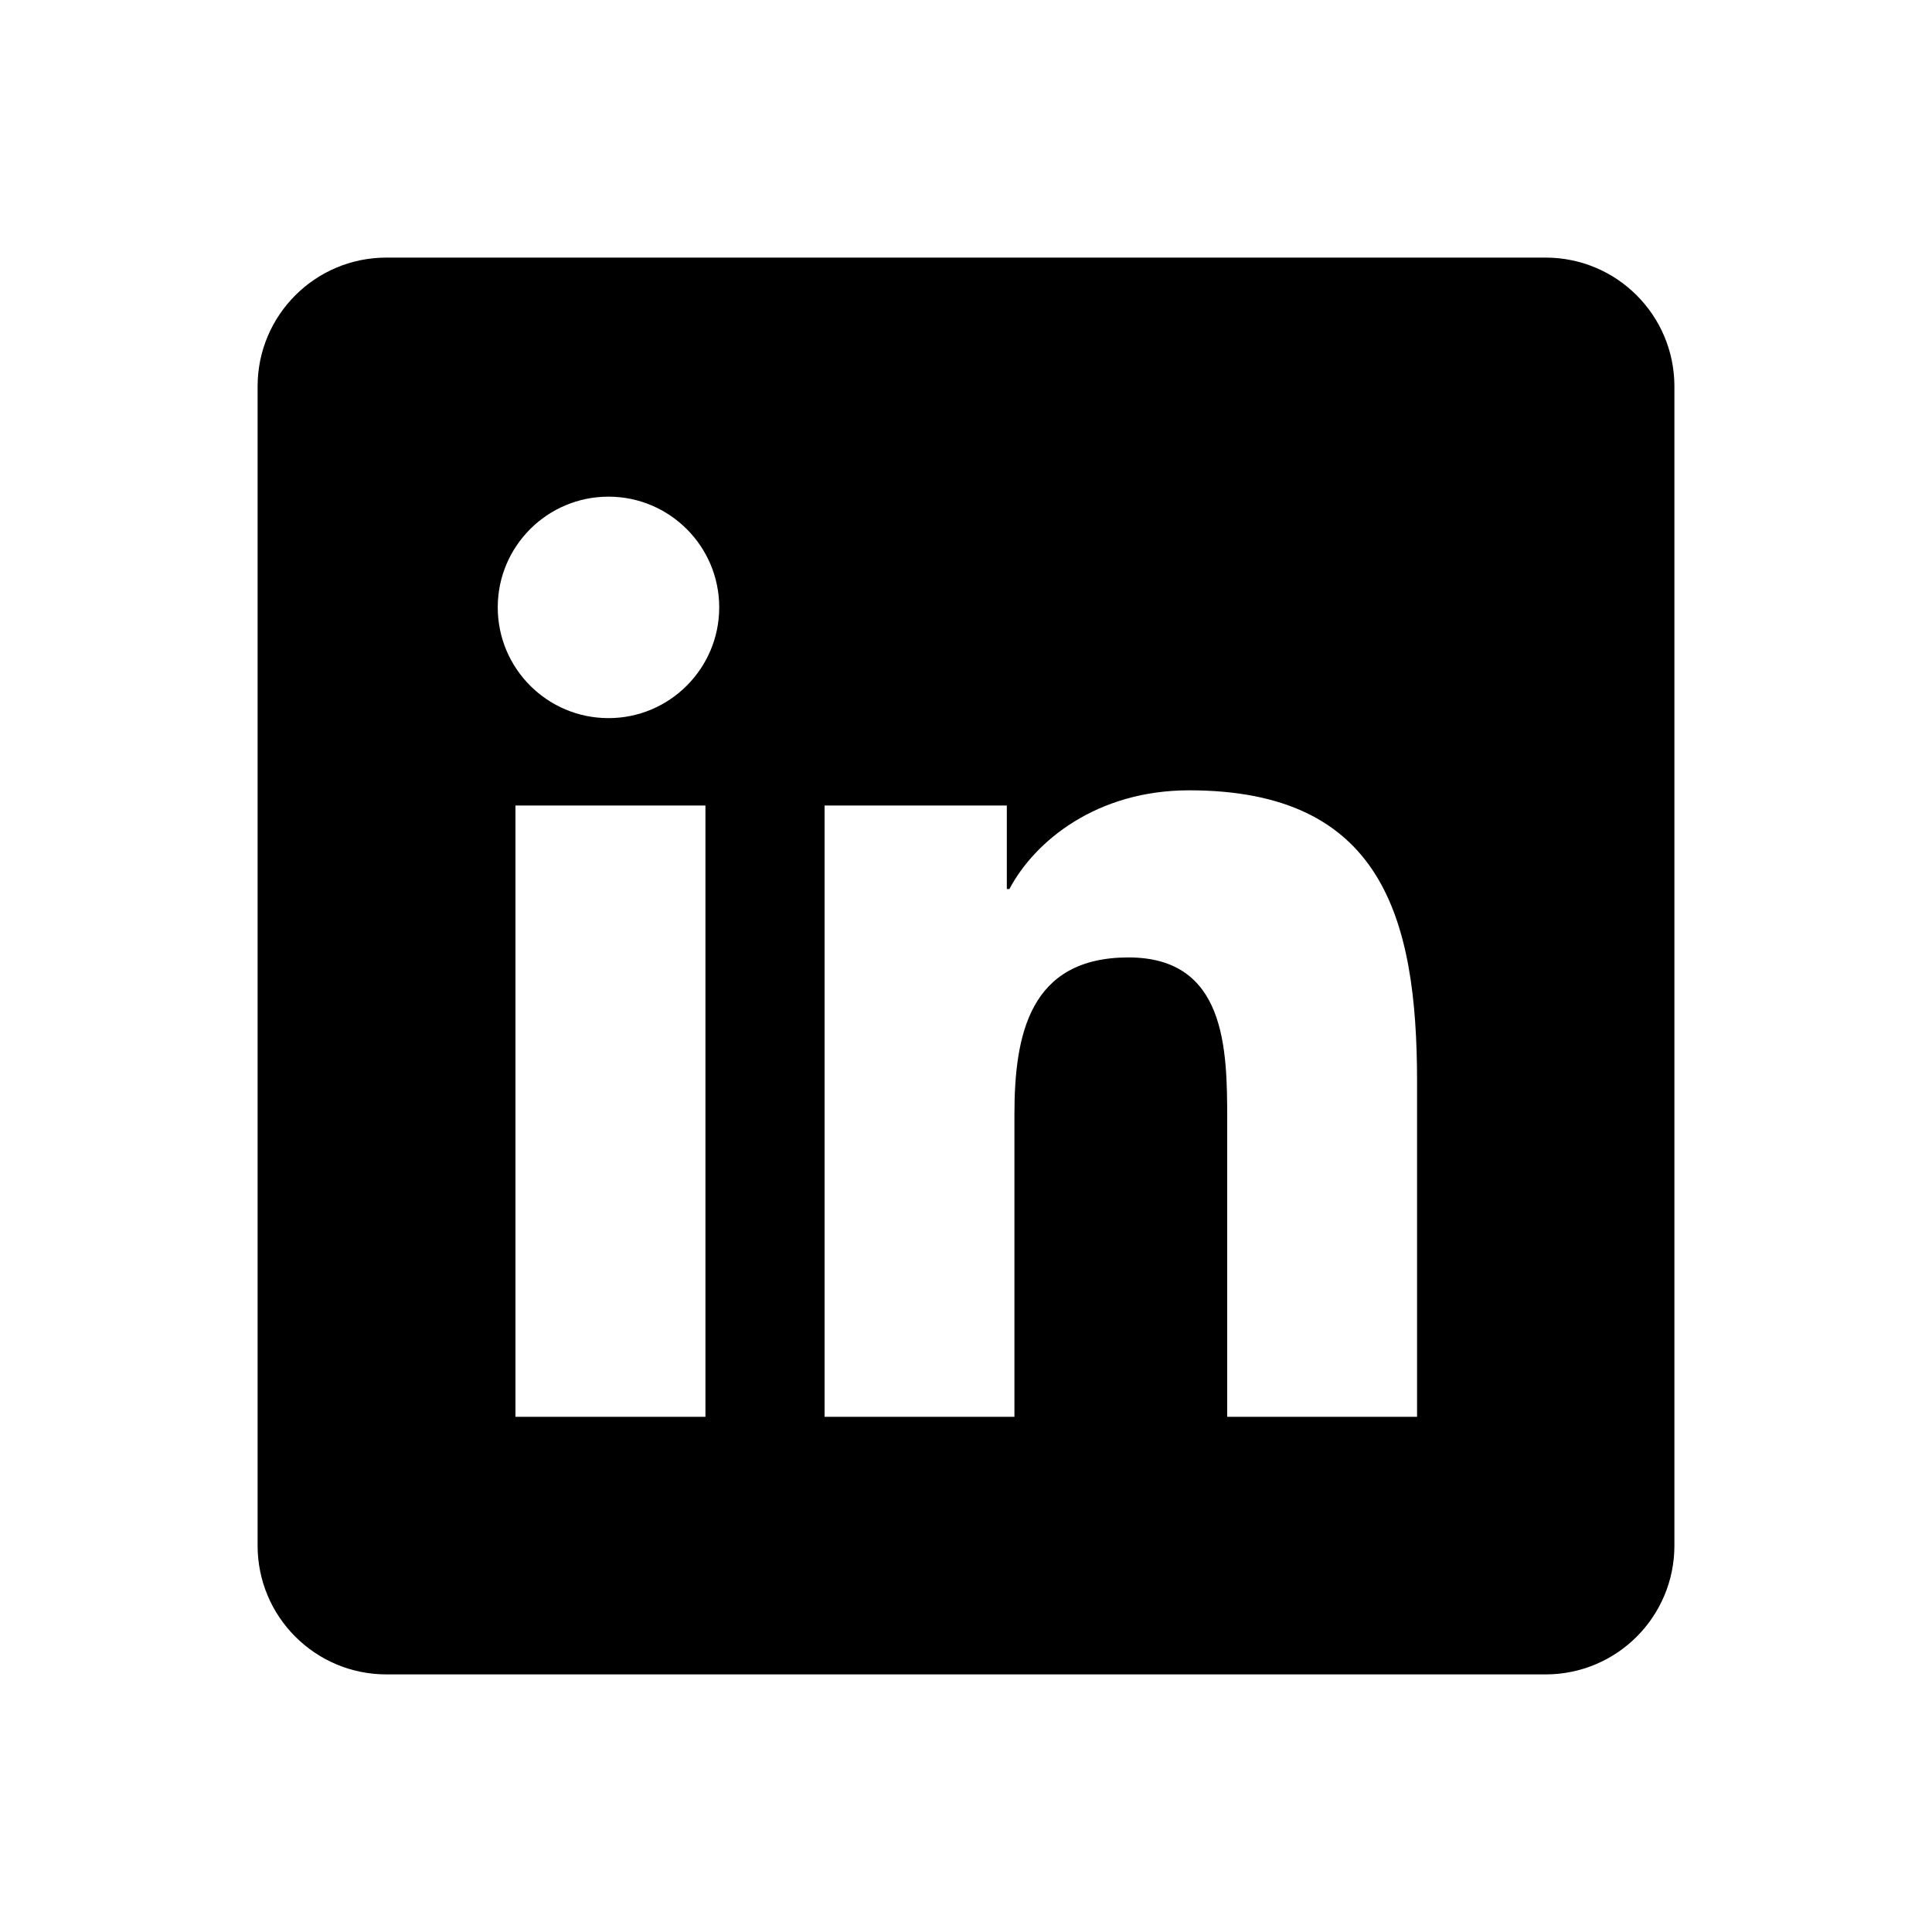
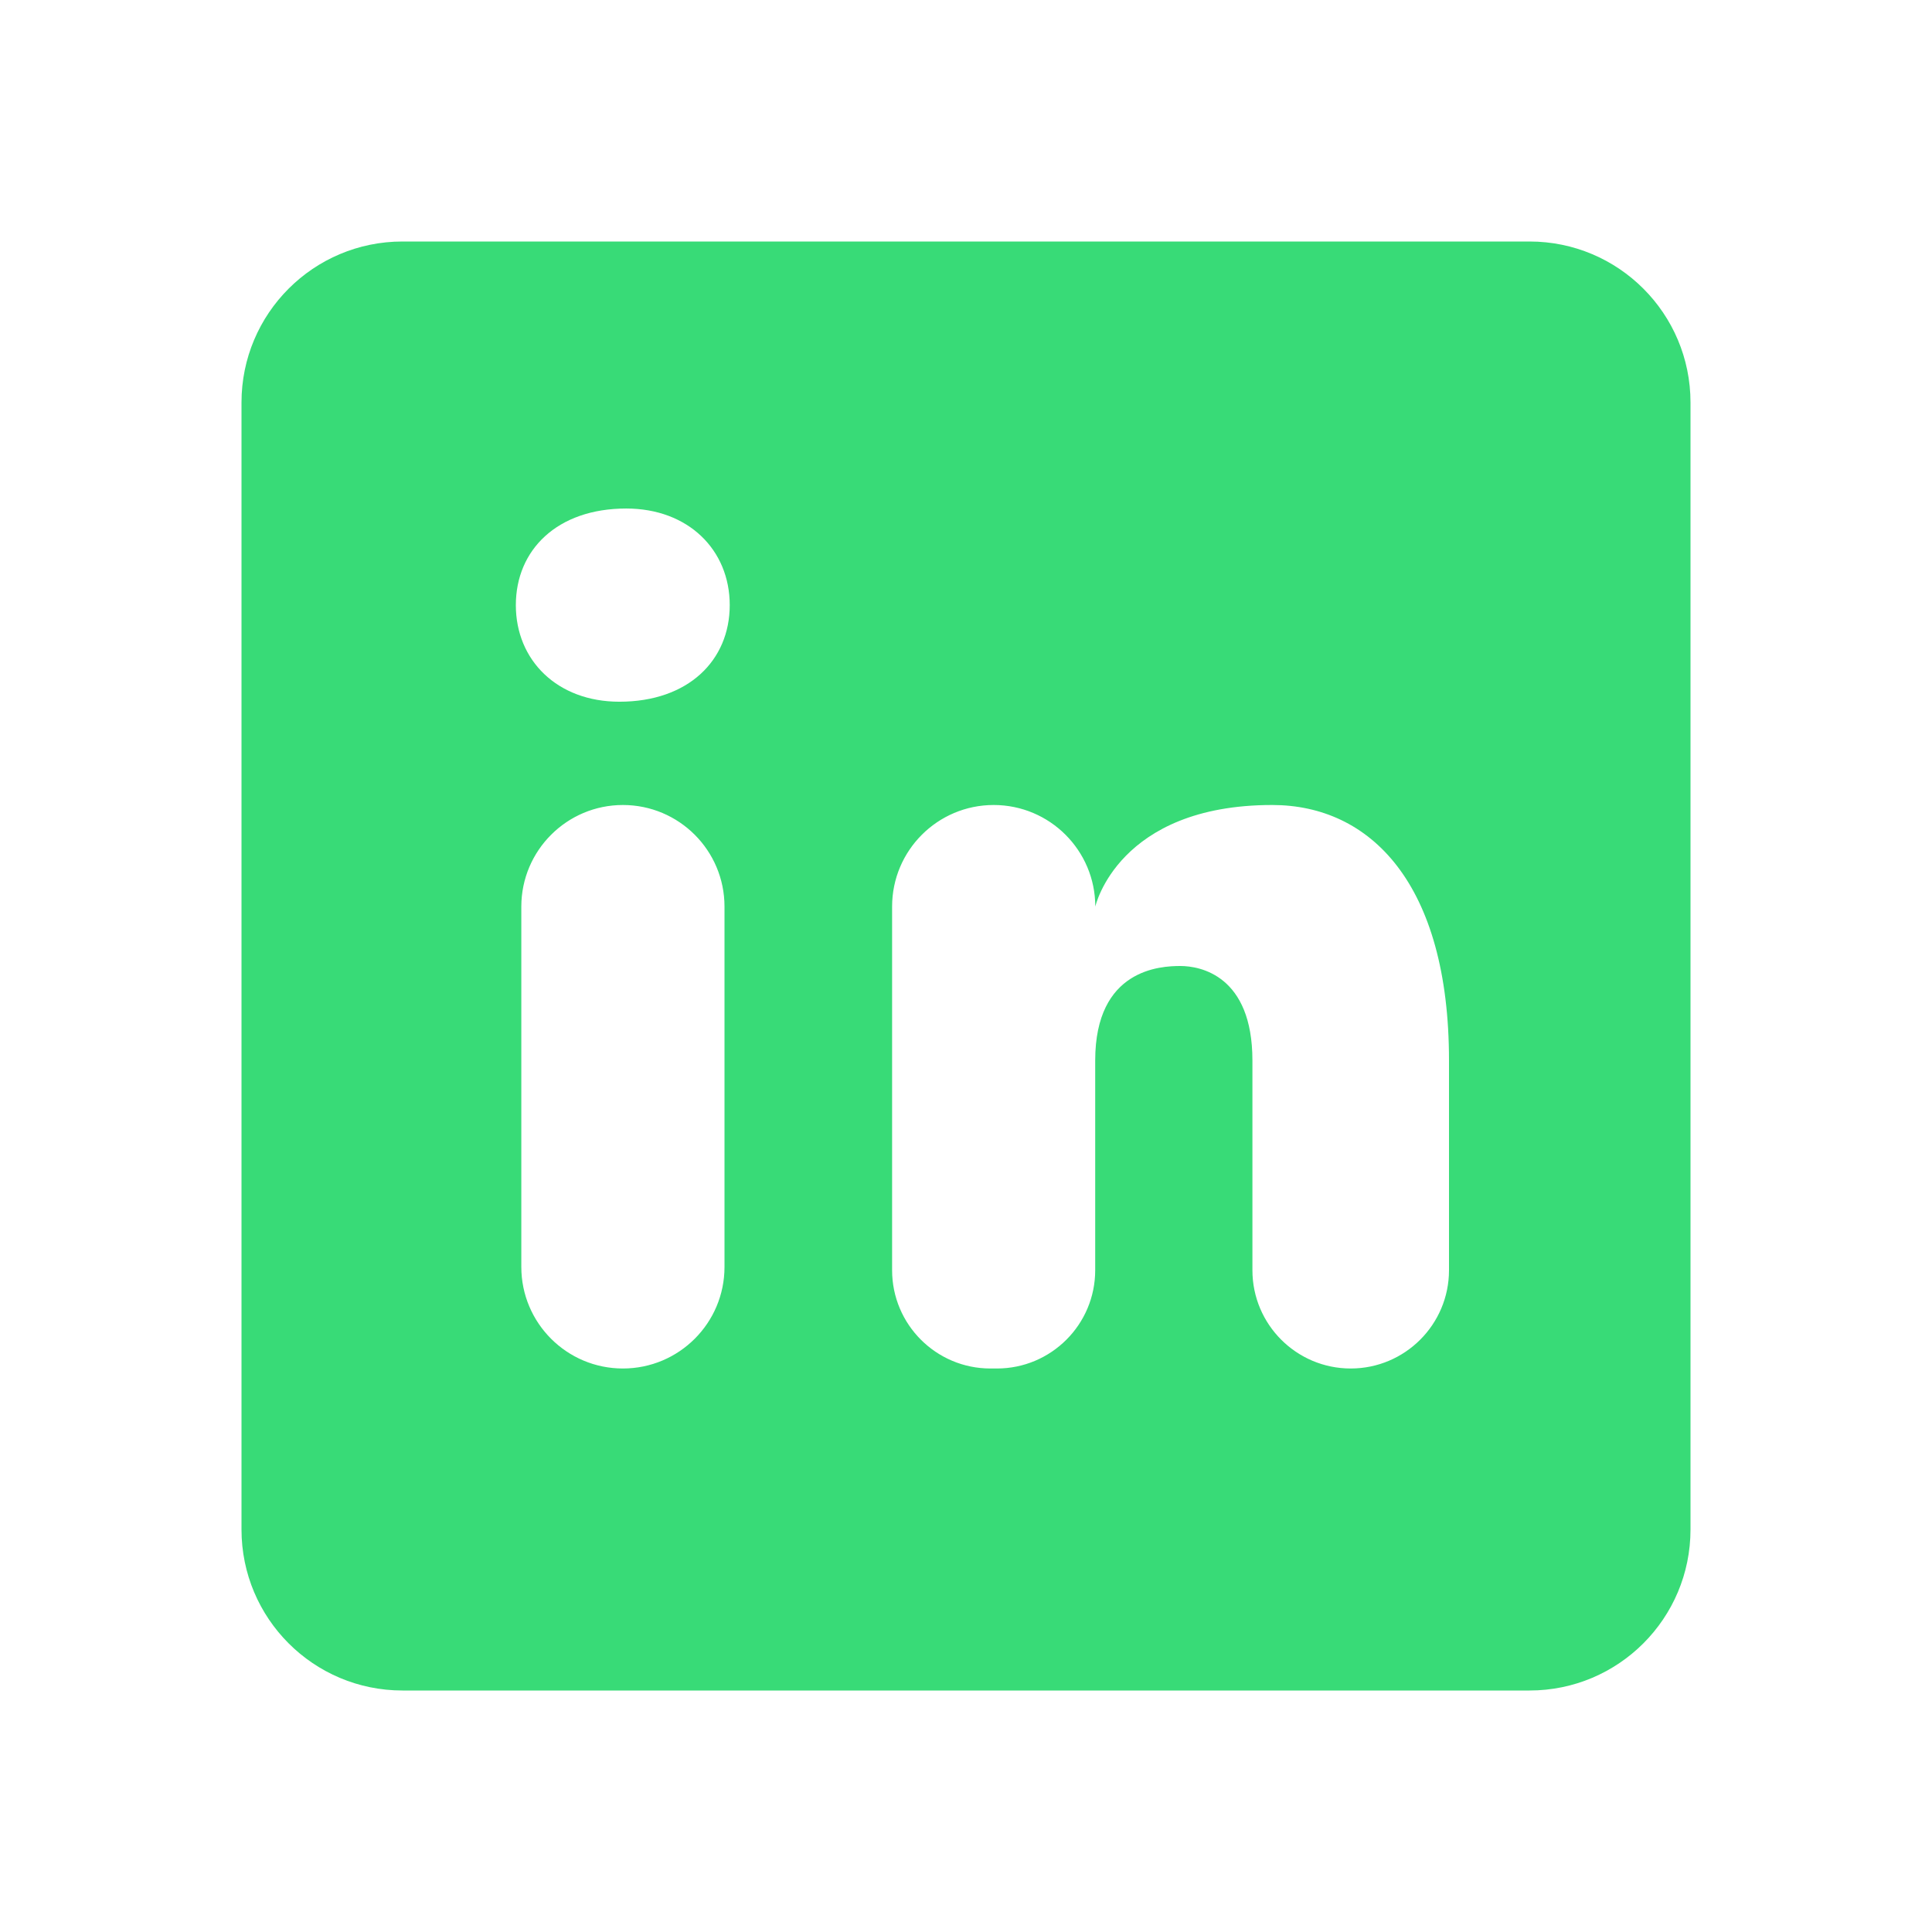
- <svg xmlns="http://www.w3.org/2000/svg" viewBox="0 0 30 30" width="60px" height="60px">
-   <path d="M24,4H6C4.895,4,4,4.895,4,6v18c0,1.105,0.895,2,2,2h18c1.105,0,2-0.895,2-2V6C26,4.895,25.105,4,24,4z M10.954,22h-2.95 v-9.492h2.95V22z M9.449,11.151c-0.951,0-1.72-0.771-1.72-1.72c0-0.949,0.77-1.719,1.72-1.719c0.948,0,1.719,0.771,1.719,1.719 C11.168,10.38,10.397,11.151,9.449,11.151z M22.004,22h-2.948v-4.616c0-1.101-0.02-2.517-1.533-2.517 c-1.535,0-1.771,1.199-1.771,2.437V22h-2.948v-9.492h2.83v1.297h0.04c0.394-0.746,1.356-1.533,2.791-1.533 c2.987,0,3.539,1.966,3.539,4.522V22z" />
+ <svg xmlns="http://www.w3.org/2000/svg" viewBox="0,0,256,256" width="48px" height="48px">
+   <g fill="#38db77" fill-rule="nonzero" stroke="none" stroke-width="1" stroke-linecap="butt" stroke-linejoin="miter" stroke-miterlimit="10" stroke-dasharray="" stroke-dashoffset="0" font-family="none" font-weight="none" font-size="none" text-anchor="none" style="mix-blend-mode: normal">
+     <g transform="scale(10.66667,10.66667)">
+       <path d="M19,3h-14c-1.105,0 -2,0.895 -2,2v14c0,1.105 0.895,2 2,2h14c1.105,0 2,-0.895 2,-2v-14c0,-1.105 -0.895,-2 -2,-2zM7.738,17v0c-0.697,0 -1.262,-0.565 -1.262,-1.262v-4.477c0.001,-0.696 0.566,-1.261 1.262,-1.261v0c0.697,0 1.262,0.565 1.262,1.262v4.477c0,0.696 -0.565,1.261 -1.262,1.261zM7.694,8.717c-0.771,0 -1.286,-0.514 -1.286,-1.2c0,-0.686 0.514,-1.2 1.371,-1.2c0.771,0 1.286,0.514 1.286,1.2c0,0.686 -0.514,1.2 -1.371,1.2zM16.779,17v0c-0.674,0 -1.221,-0.547 -1.221,-1.221v-2.605c0,-1.058 -0.651,-1.174 -0.895,-1.174c-0.244,0 -1.058,0.035 -1.058,1.174v2.605c0,0.674 -0.547,1.221 -1.221,1.221h-0.081c-0.674,0 -1.221,-0.547 -1.221,-1.221v-4.517c0,-0.697 0.565,-1.262 1.262,-1.262v0c0.697,0 1.262,0.565 1.262,1.262c0,0 0.282,-1.262 2.198,-1.262c1.219,0 2.196,0.977 2.196,3.174v2.605c0,0.674 -0.547,1.221 -1.221,1.221z" />
+     </g>
+   </g>
</svg>
